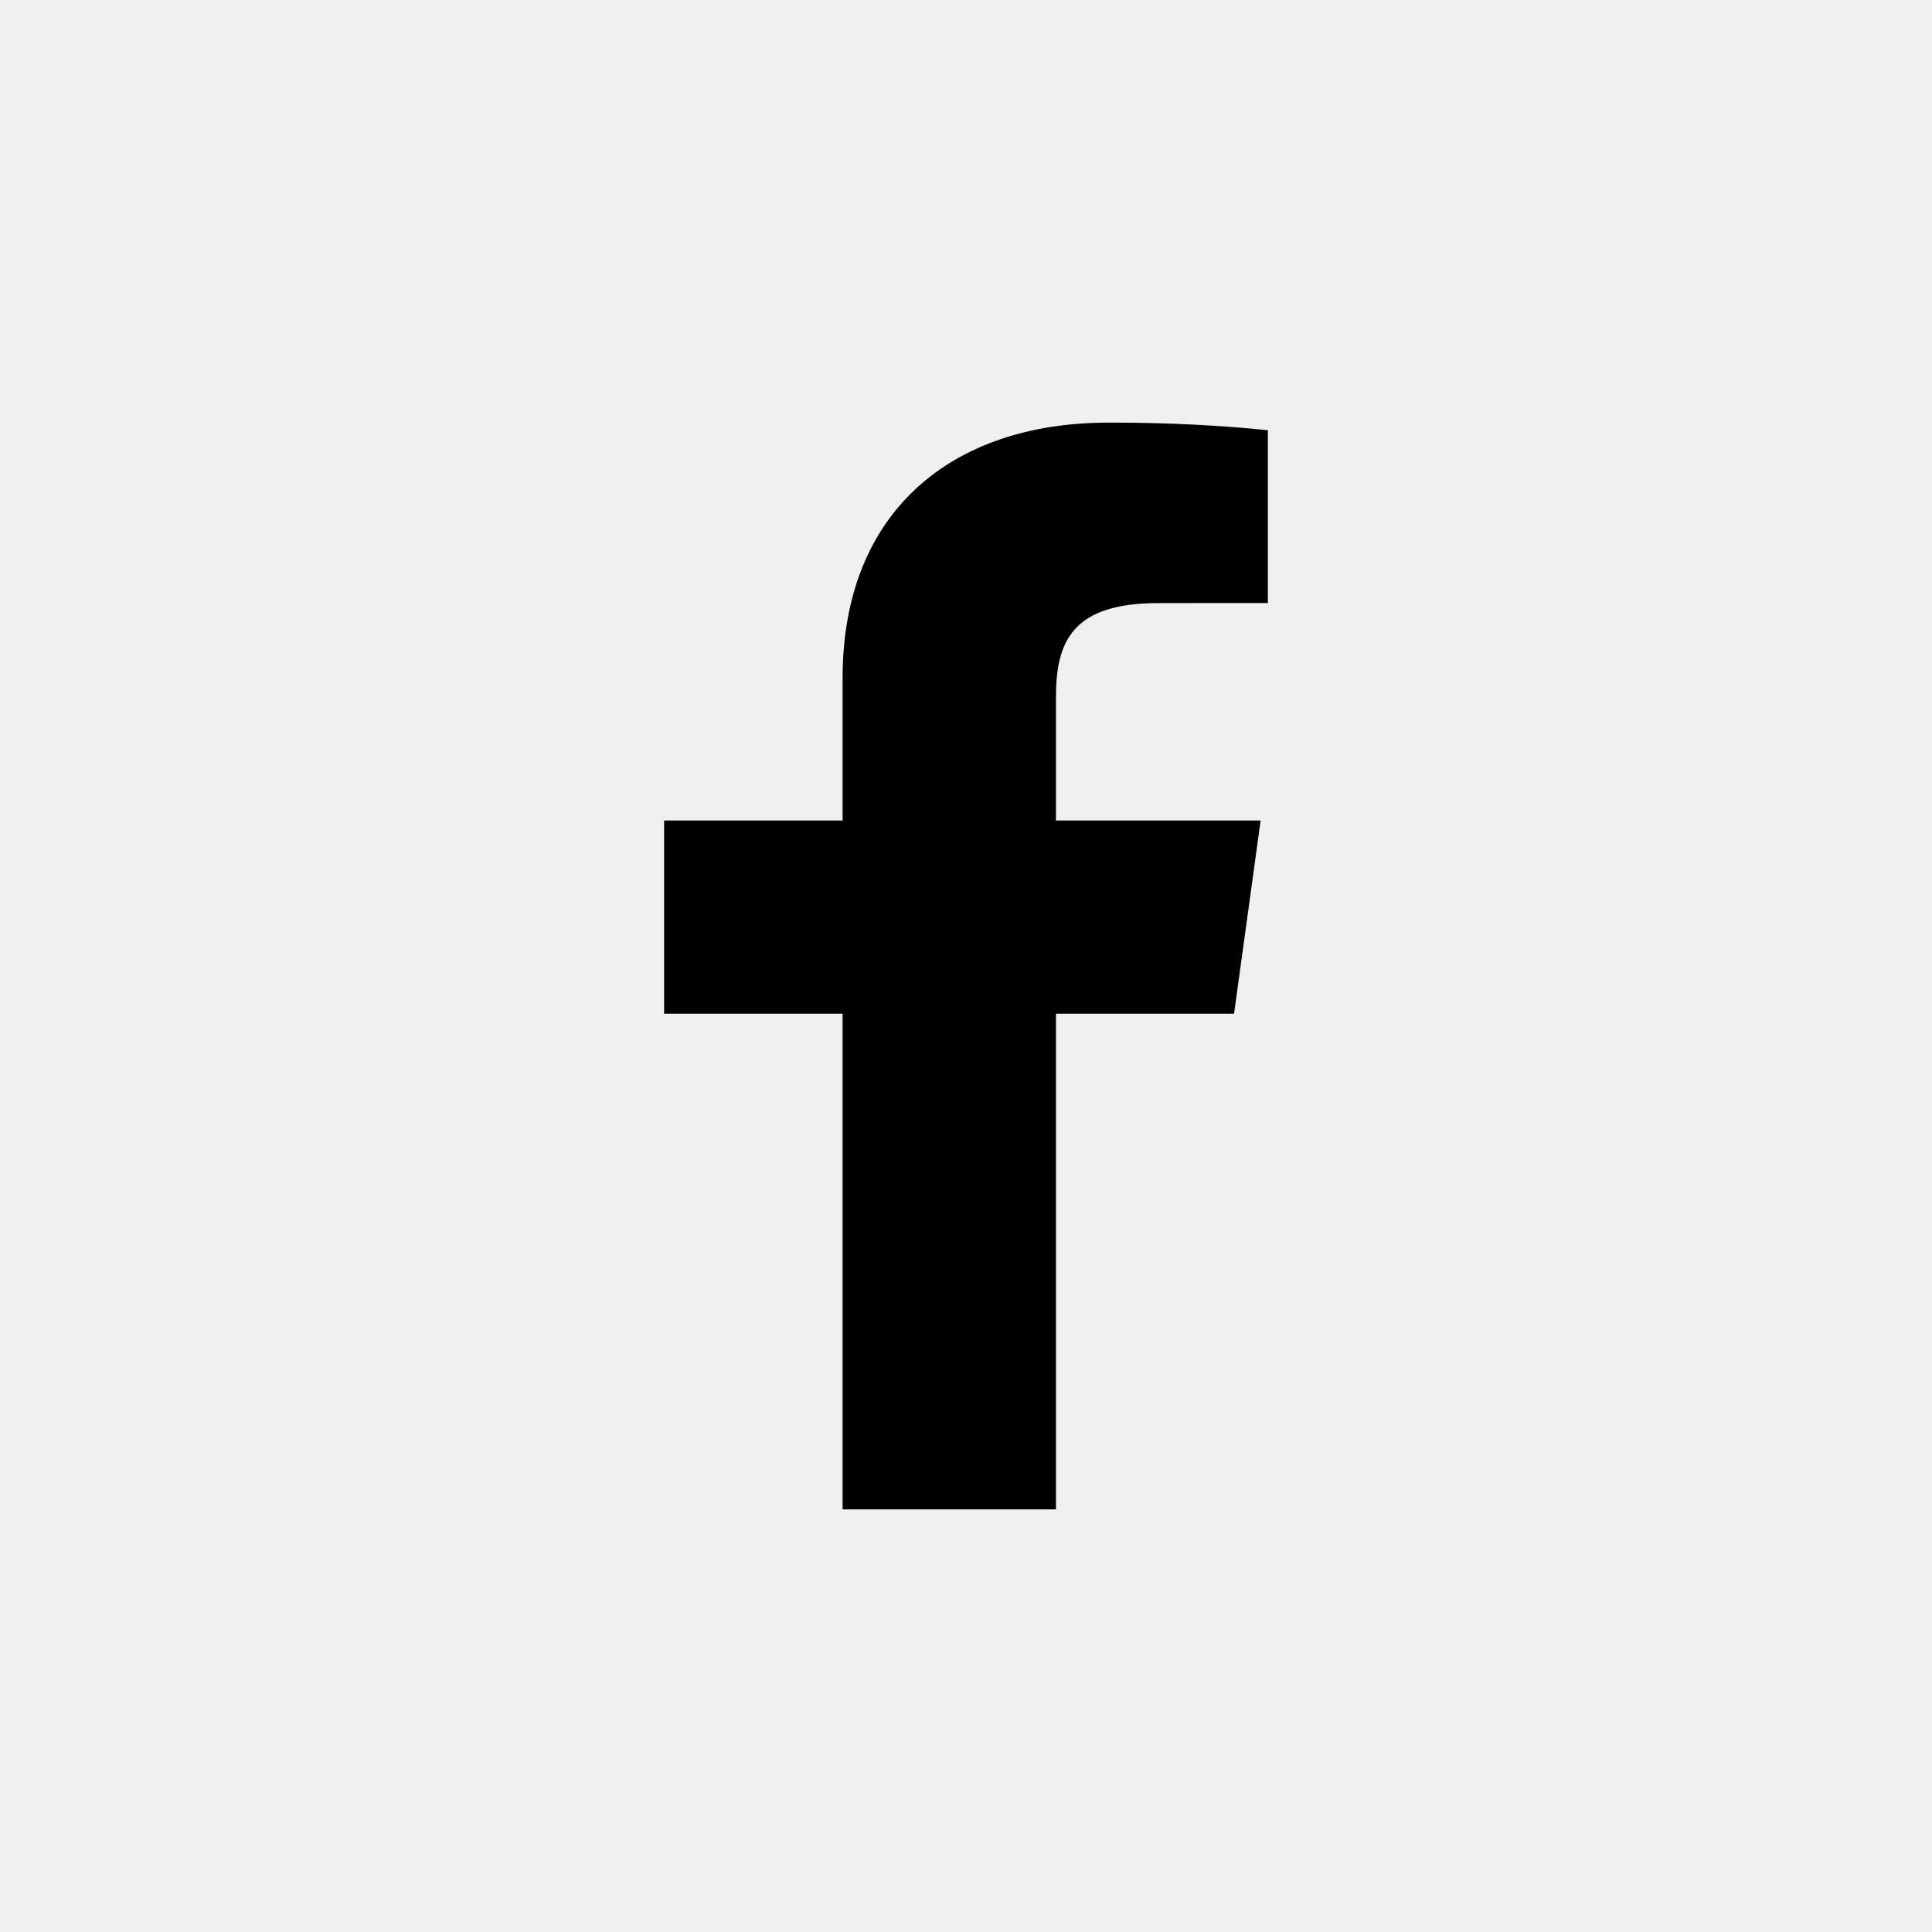
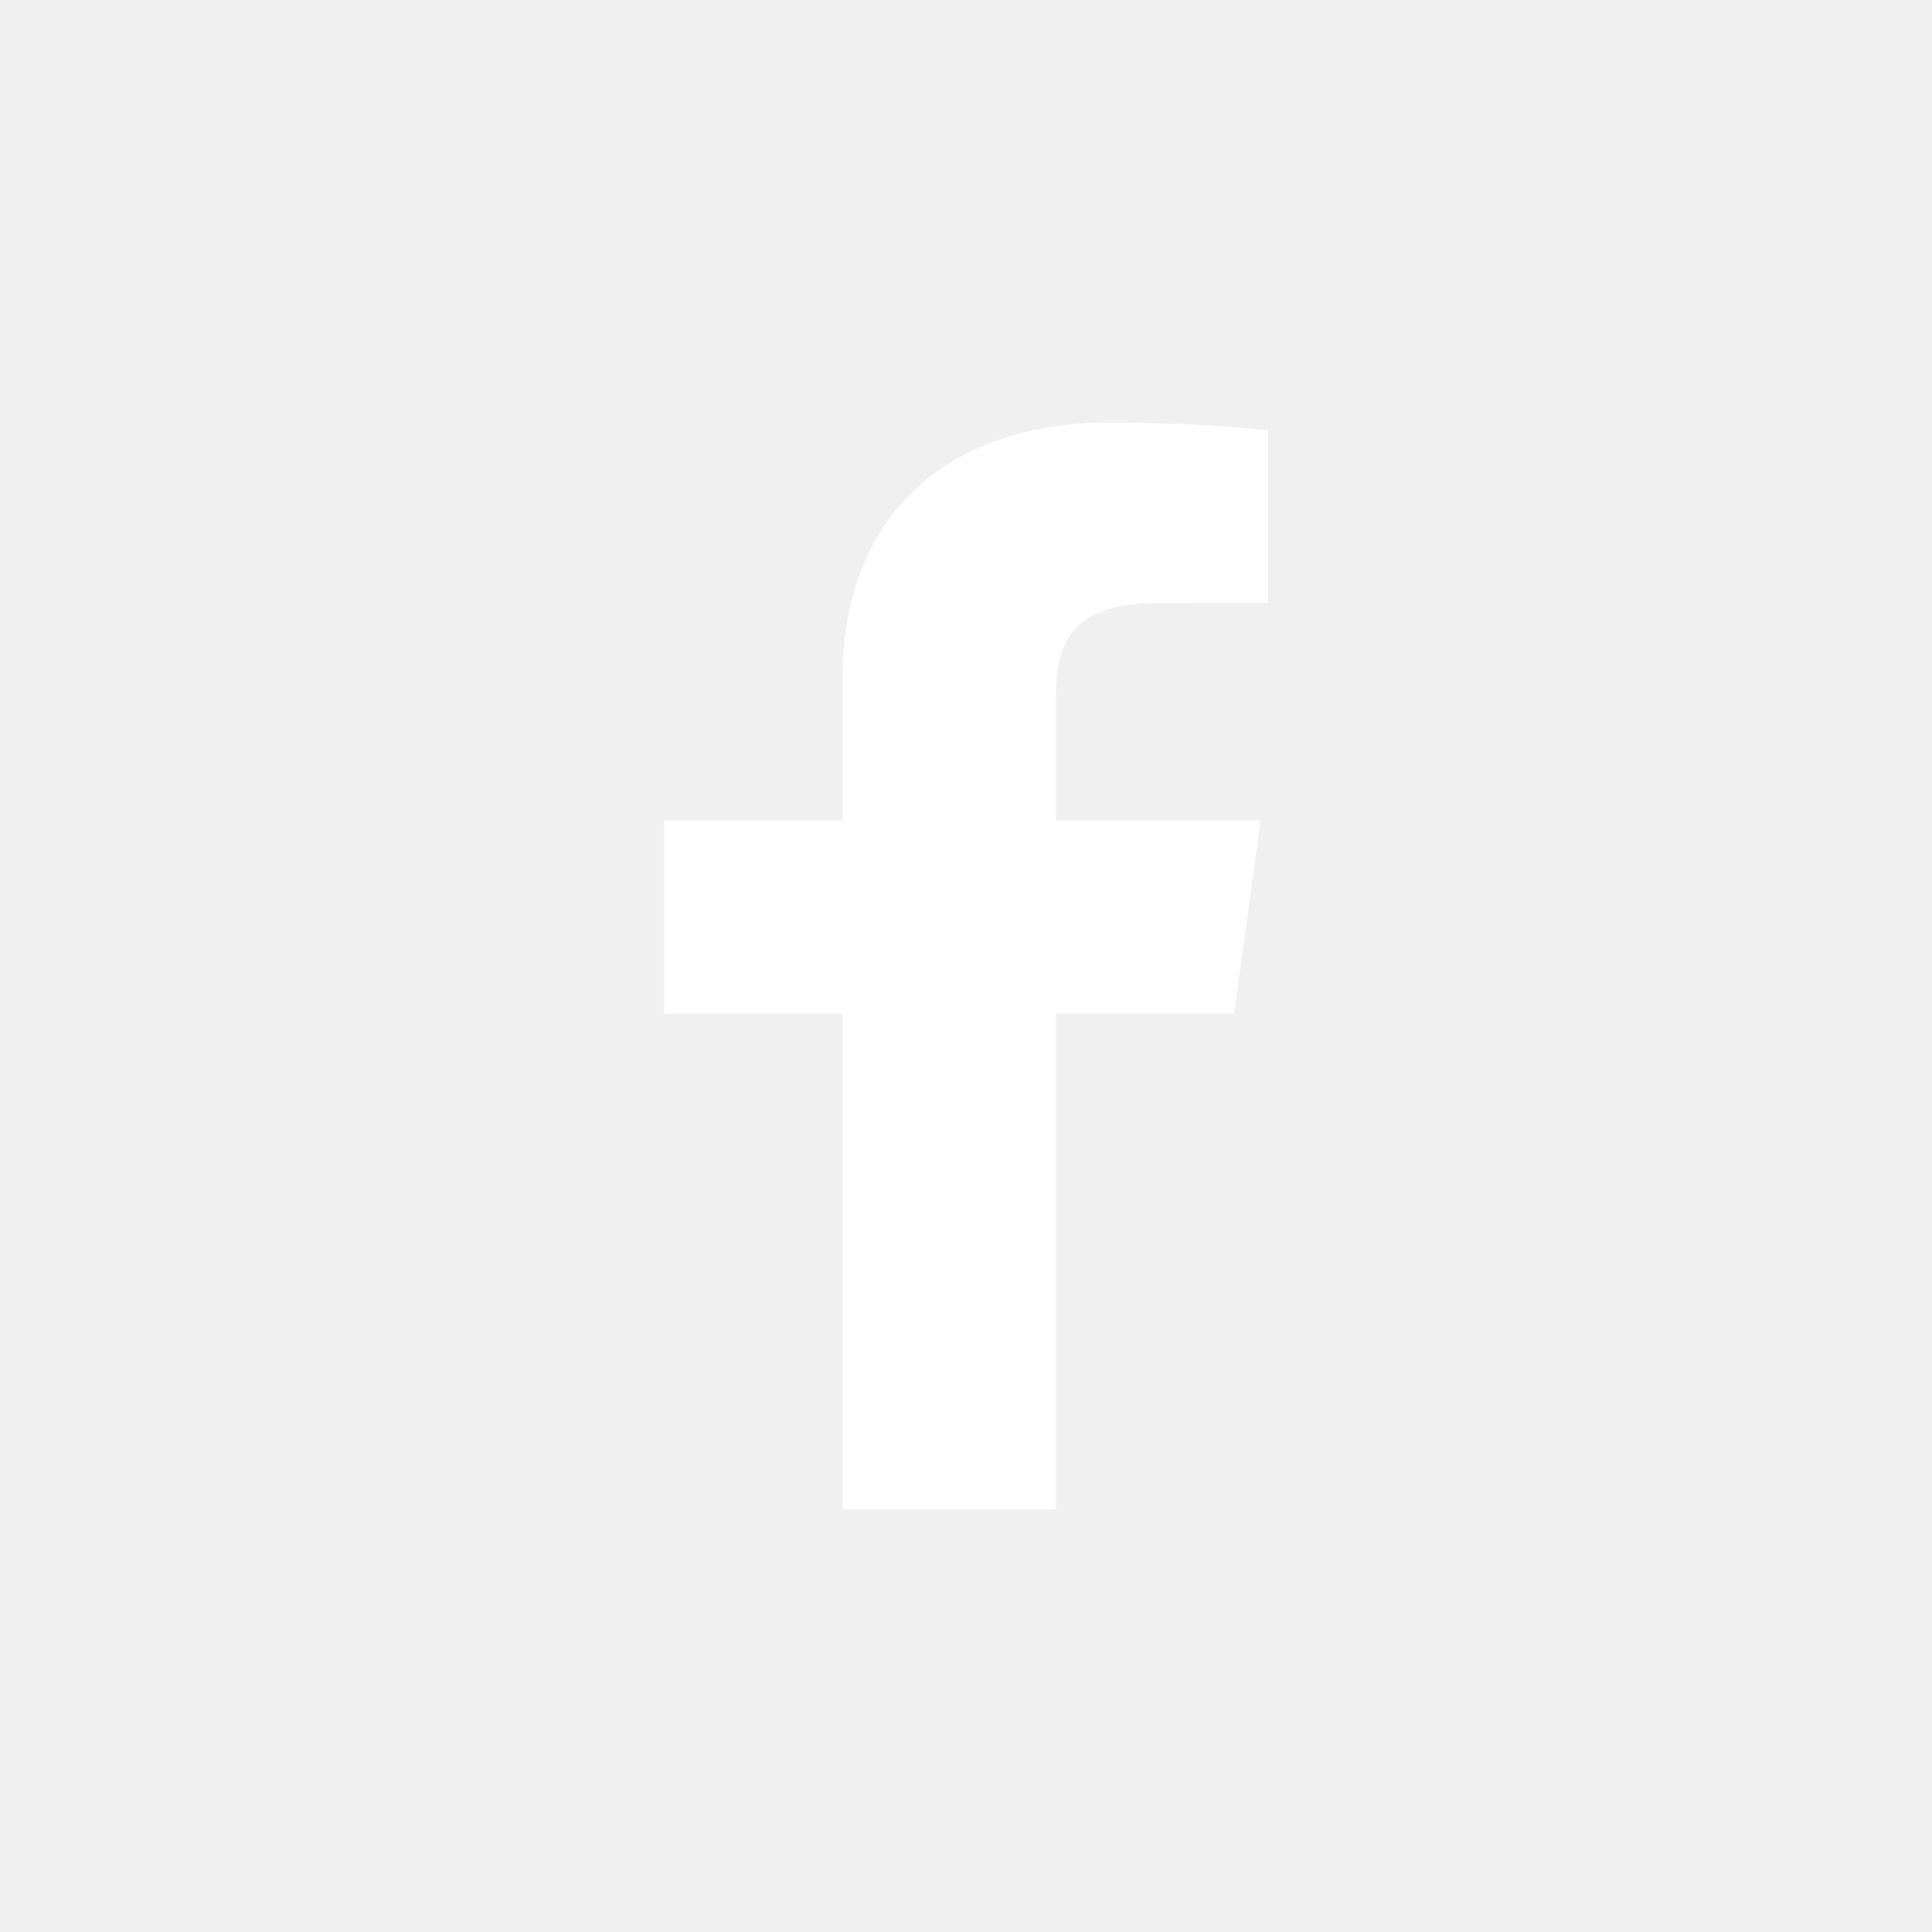
- <svg xmlns="http://www.w3.org/2000/svg" version="1.1" width="32" height="32" viewBox="0 0 32 32">
+ <svg xmlns="http://www.w3.org/2000/svg" version="1.1" style="background-color:black" fill="white" width="48" height="48" viewBox="0 0 32 32">
  <path d="M17.49 25v-8.21h2.95l0.44-3.2h-3.39v-2.043c0-0.927 0.276-1.558 1.697-1.558l1.813-0.001v-2.862c-0.766-0.080-1.655-0.126-2.555-0.126-0.030 0-0.061 0-0.091 0h0.005c-2.614 0-4.403 1.491-4.403 4.23v2.36h-2.956v3.2h2.956v8.21h3.535z" />
</svg>
